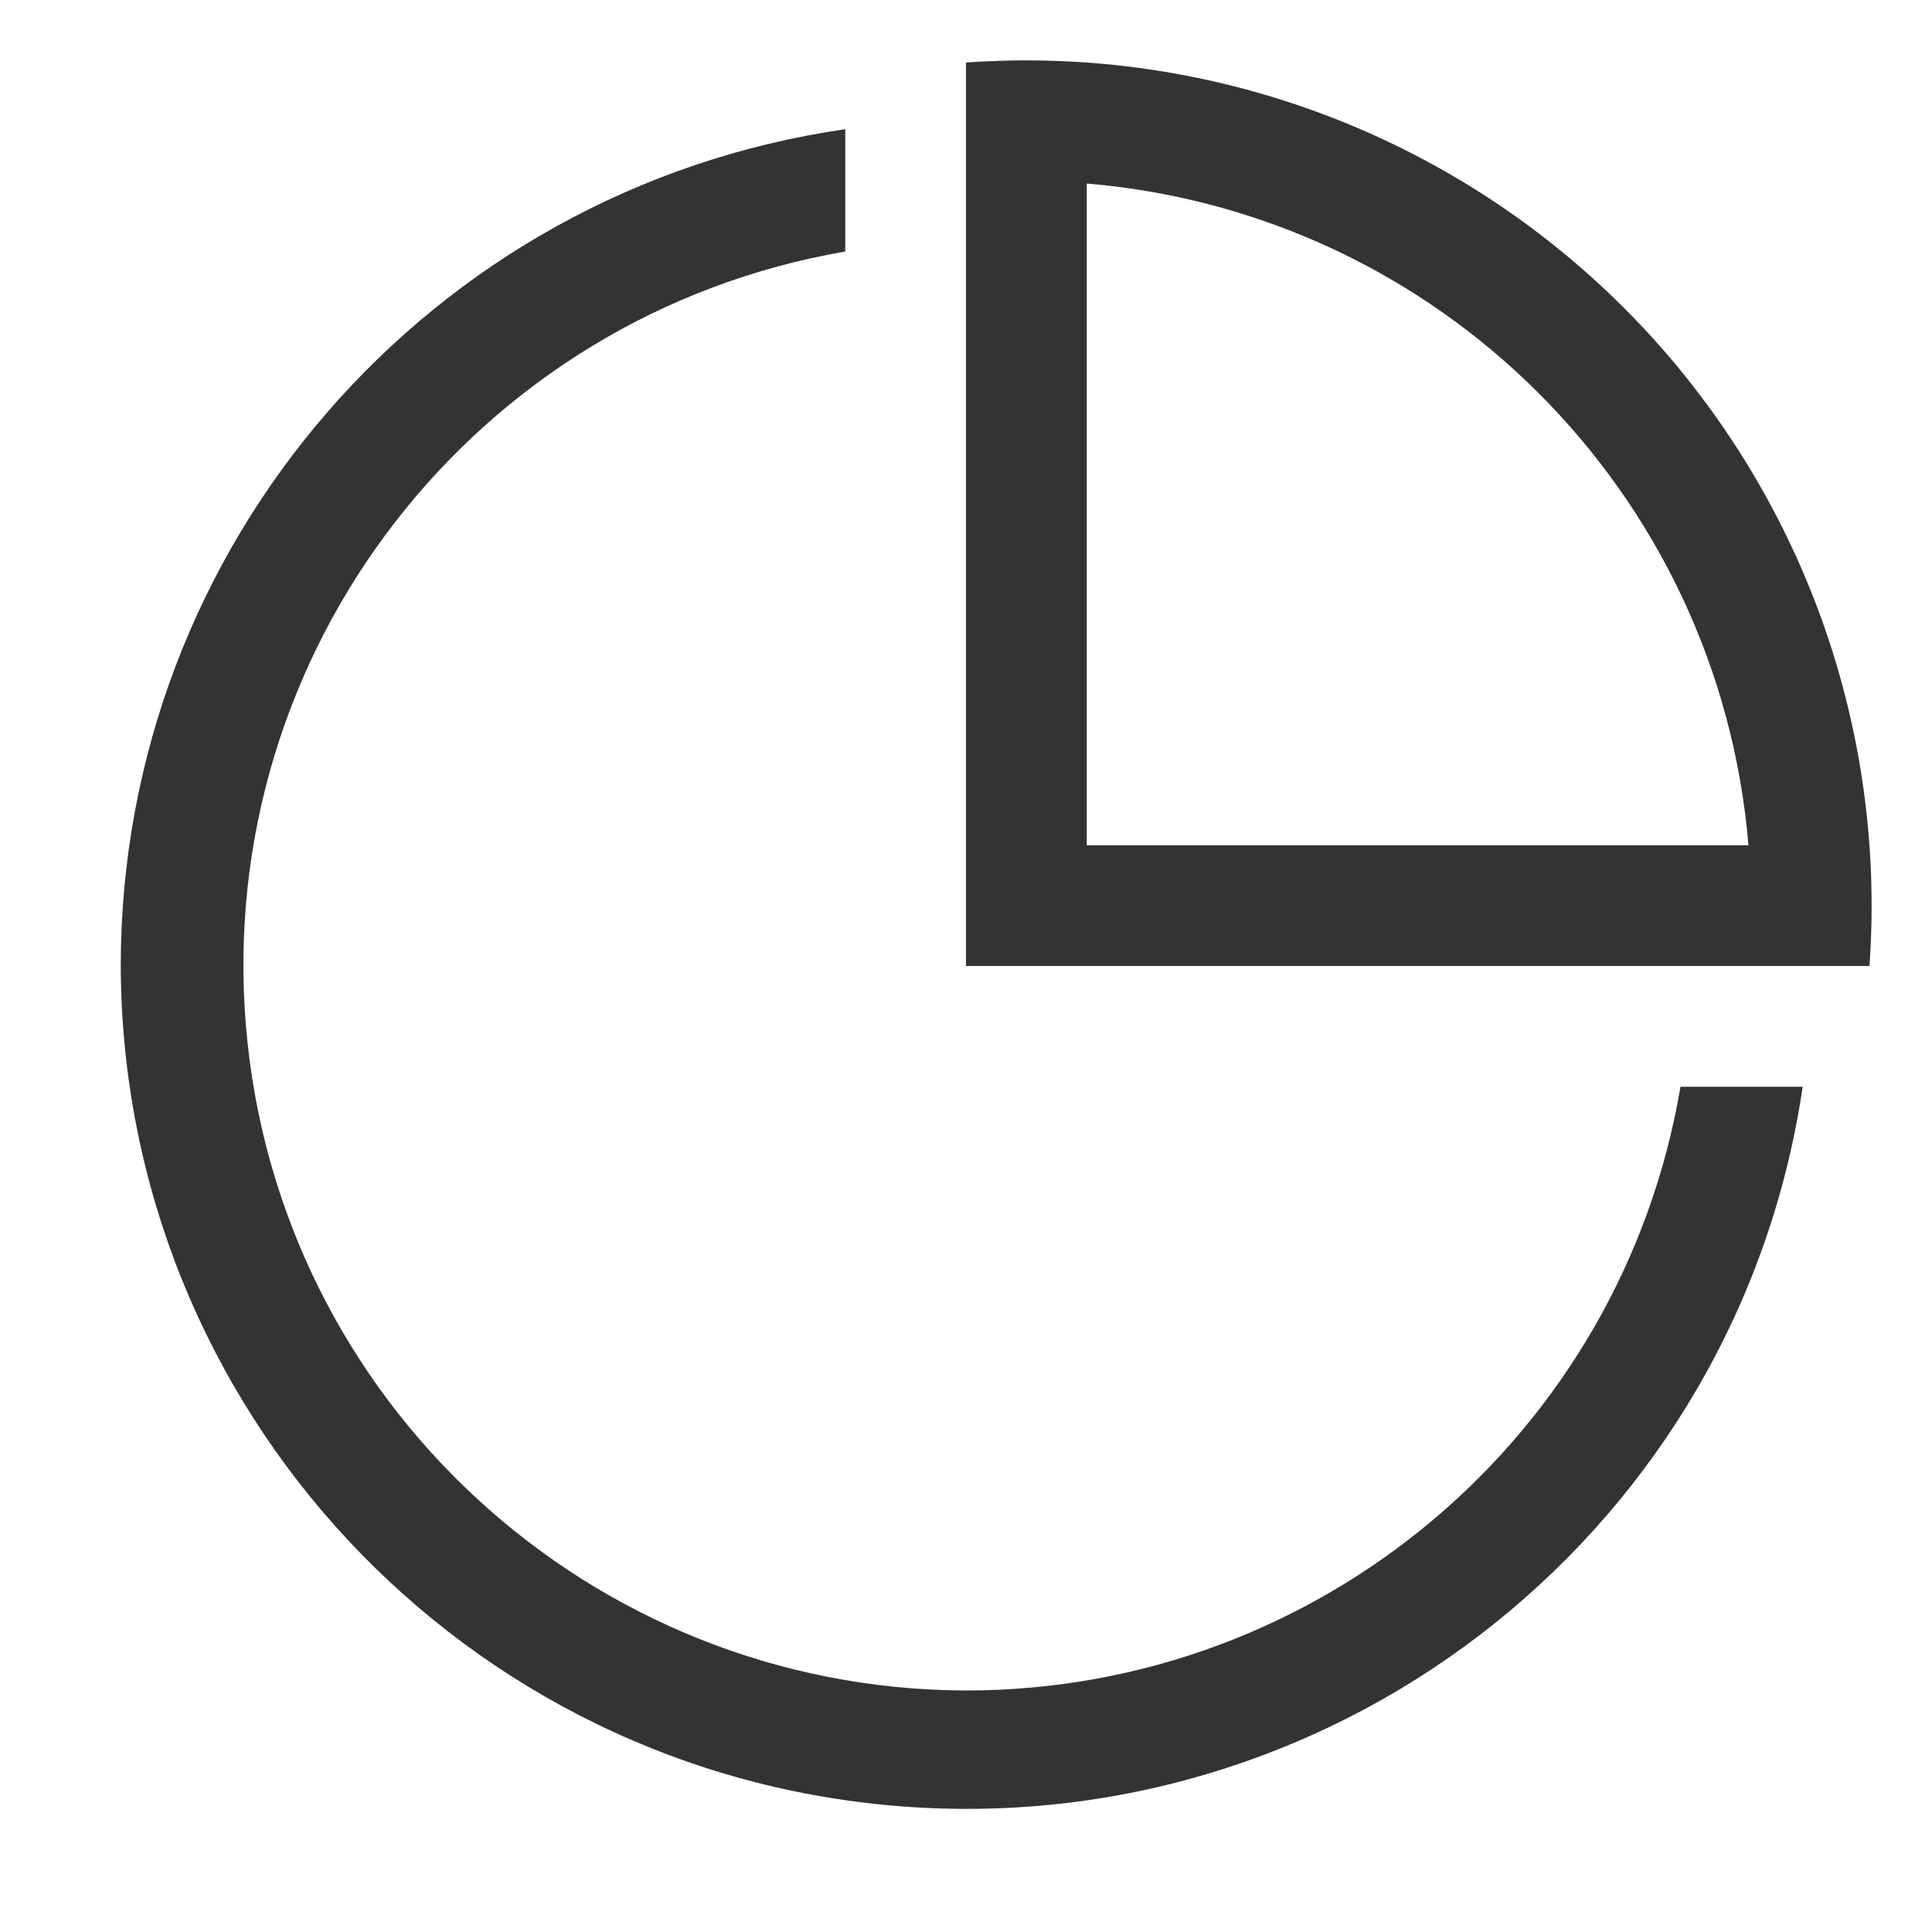
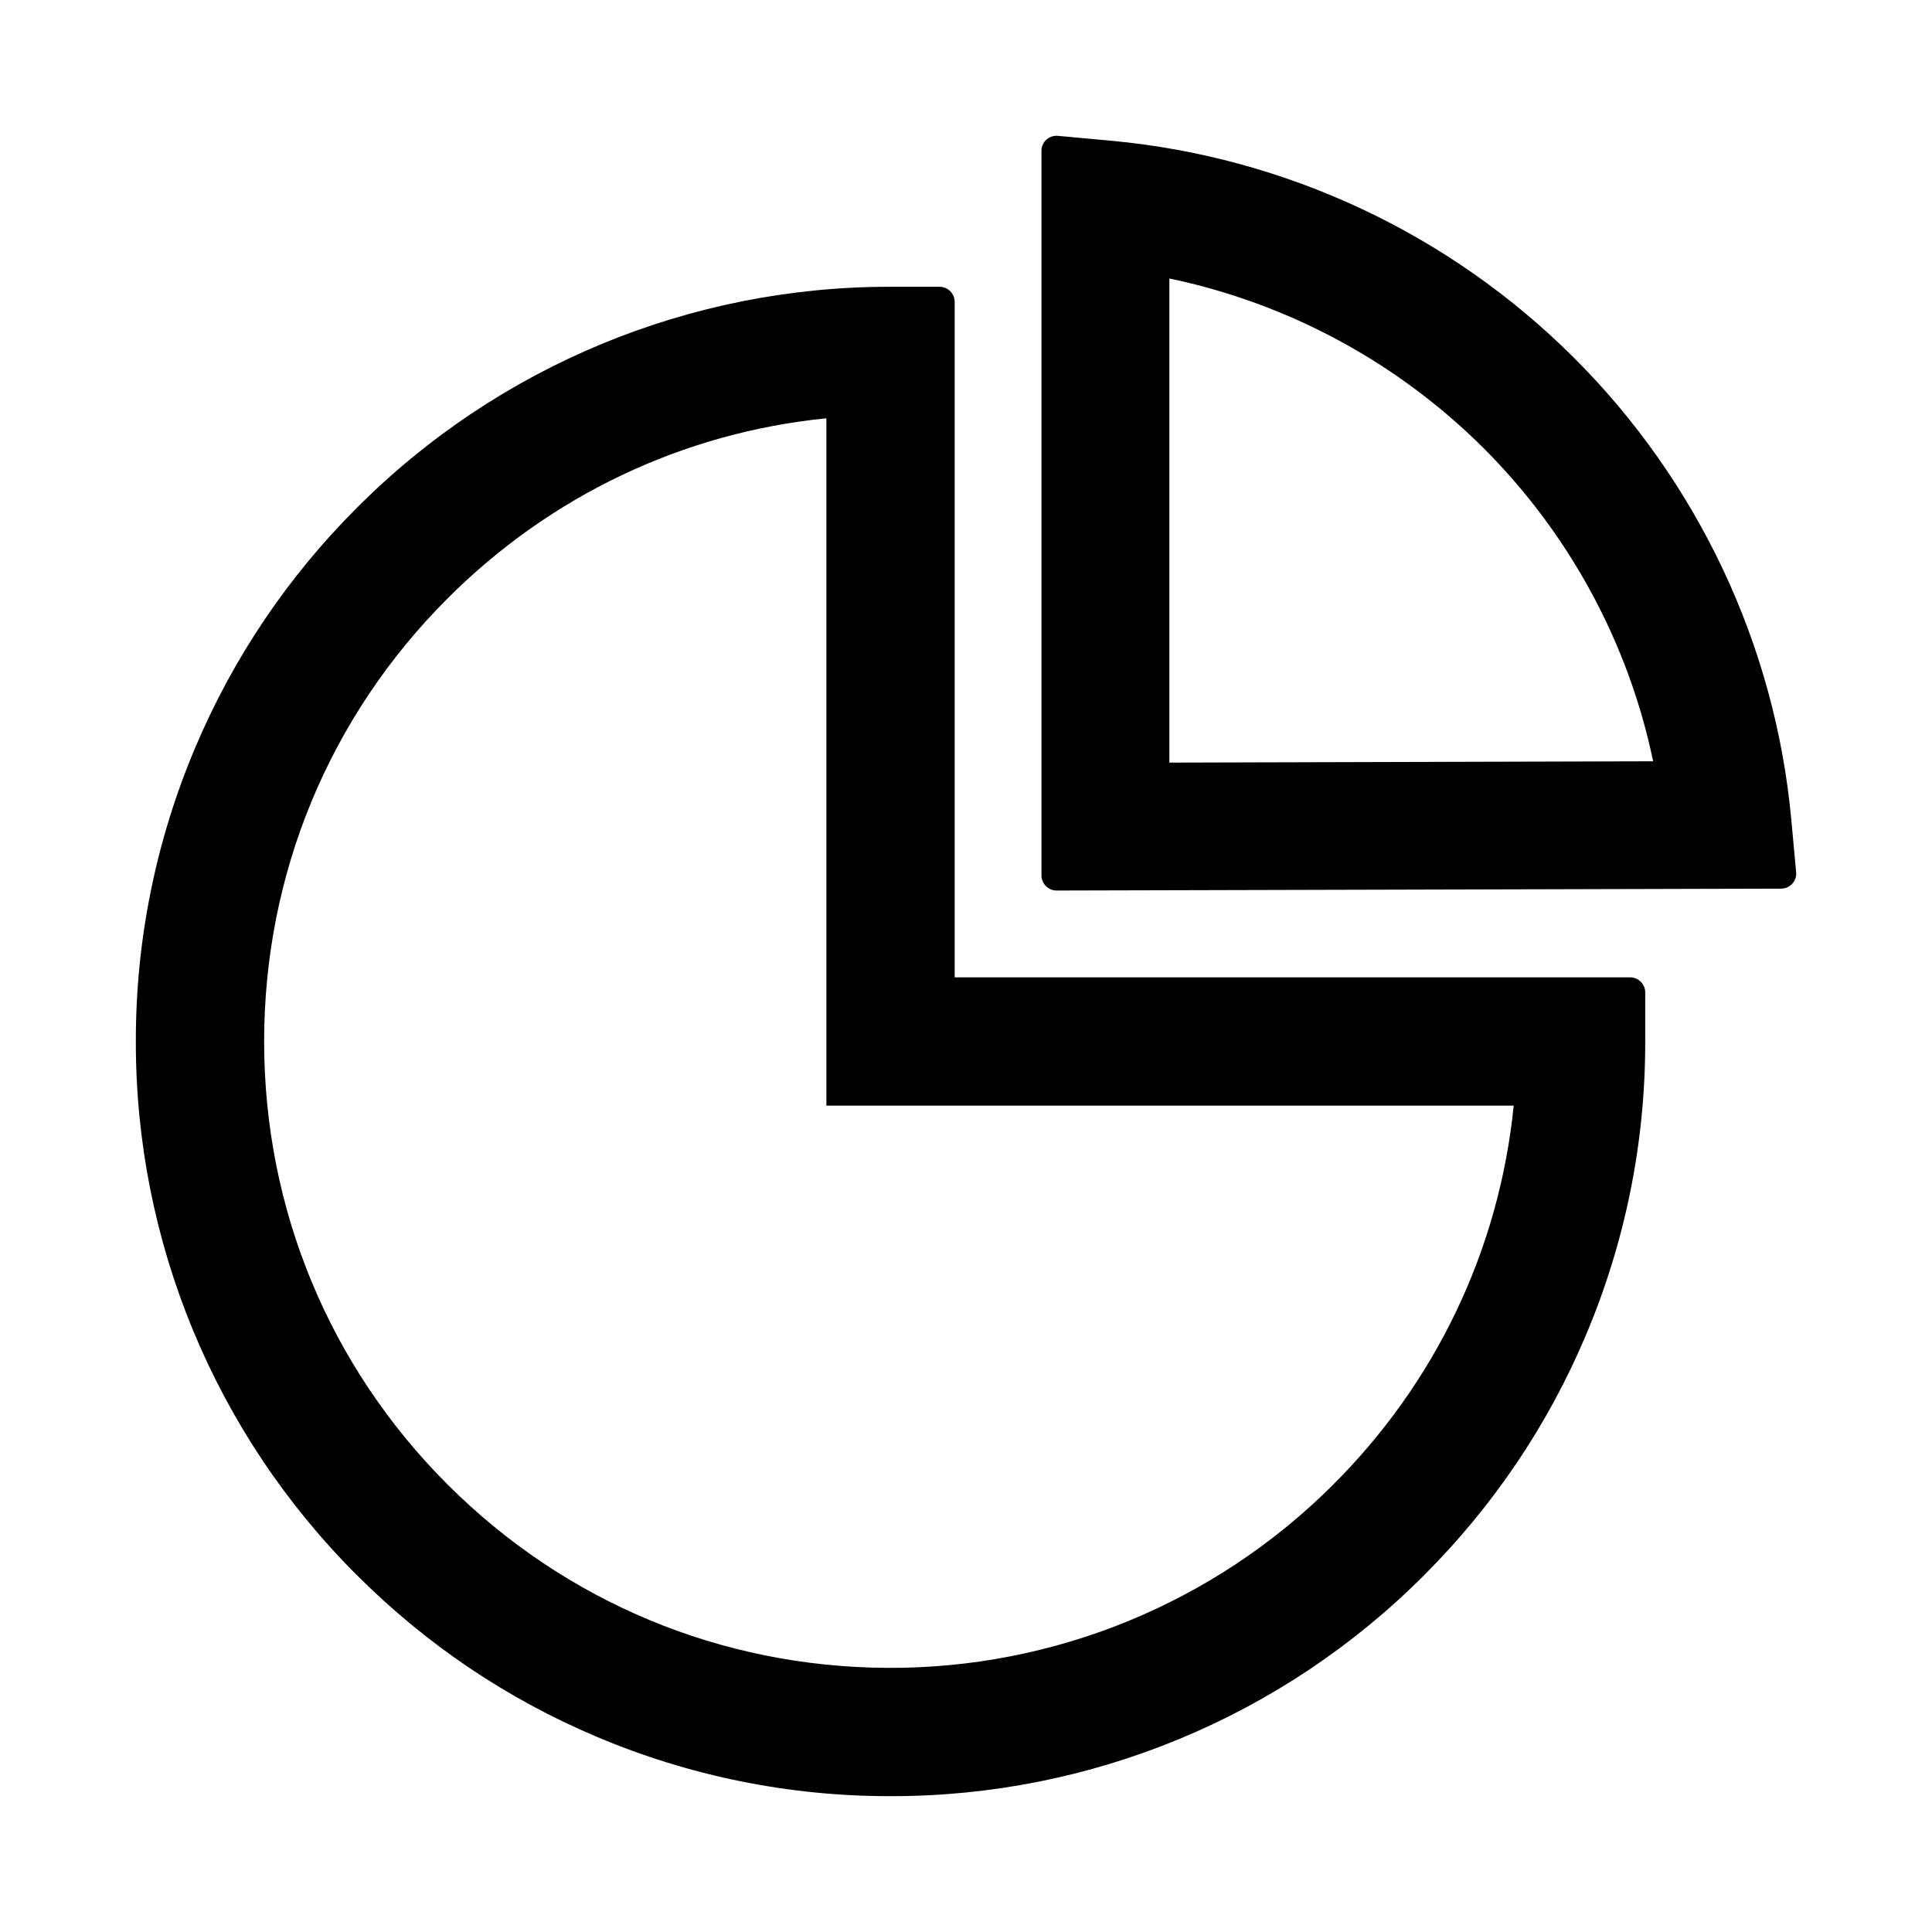
- <svg xmlns="http://www.w3.org/2000/svg" class="icon" width="200" height="200" viewBox="0 0 1024 1024">
-   <path fill="#333" d="M448 68.48v64.832A384.128 384.128 0 00512 896a384.128 384.128 0 00378.688-320h64.768A448.128 448.128 0 0164 512 448.128 448.128 0 01448 68.48z" />
-   <path fill="#333" d="M576 97.28V448h350.72A384.064 384.064 0 00576 97.28zM512 64V33.152A448 448 0 01990.848 512H512V64z" />
+ <svg xmlns="http://www.w3.org/2000/svg" class="icon" viewBox="0 0 1024 1024">
+   <path d="M864 518H506V160c0-4.4-3.6-8-8-8h-26a398.46 398.46 0 0 0-282.8 117.1 398.19 398.19 0 0 0-85.7 127.1A397.61 397.61 0 0 0 72 552a398.46 398.46 0 0 0 117.1 282.8c36.7 36.7 79.5 65.6 127.1 85.7A397.61 397.61 0 0 0 472 952a398.46 398.46 0 0 0 282.8-117.1c36.7-36.7 65.6-79.5 85.7-127.1A397.61 397.61 0 0 0 872 552v-26c0-4.4-3.6-8-8-8zM705.7 787.8A331.59 331.59 0 0 1 470.4 884c-88.1-.4-170.9-34.9-233.2-97.2C174.5 724.1 140 640.7 140 552c0-88.7 34.5-172.1 97.2-234.8 54.6-54.6 124.9-87.9 200.8-95.5V586h364.3c-7.7 76.3-41.3 147-96.6 201.8zM952 462.4l-2.6-28.2c-8.5-92.1-49.4-179-115.2-244.6A399.4 399.4 0 0 0 589 74.6L560.7 72c-4.7-.4-8.7 3.2-8.7 7.9V464c0 4.4 3.6 8 8 8l384-1c4.7 0 8.4-4 8-8.6zm-332.2-58.2V147.6a332.24 332.24 0 0 1 166.4 89.8c45.7 45.6 77 103.6 90 166.1l-256.4.7z" />
</svg>
